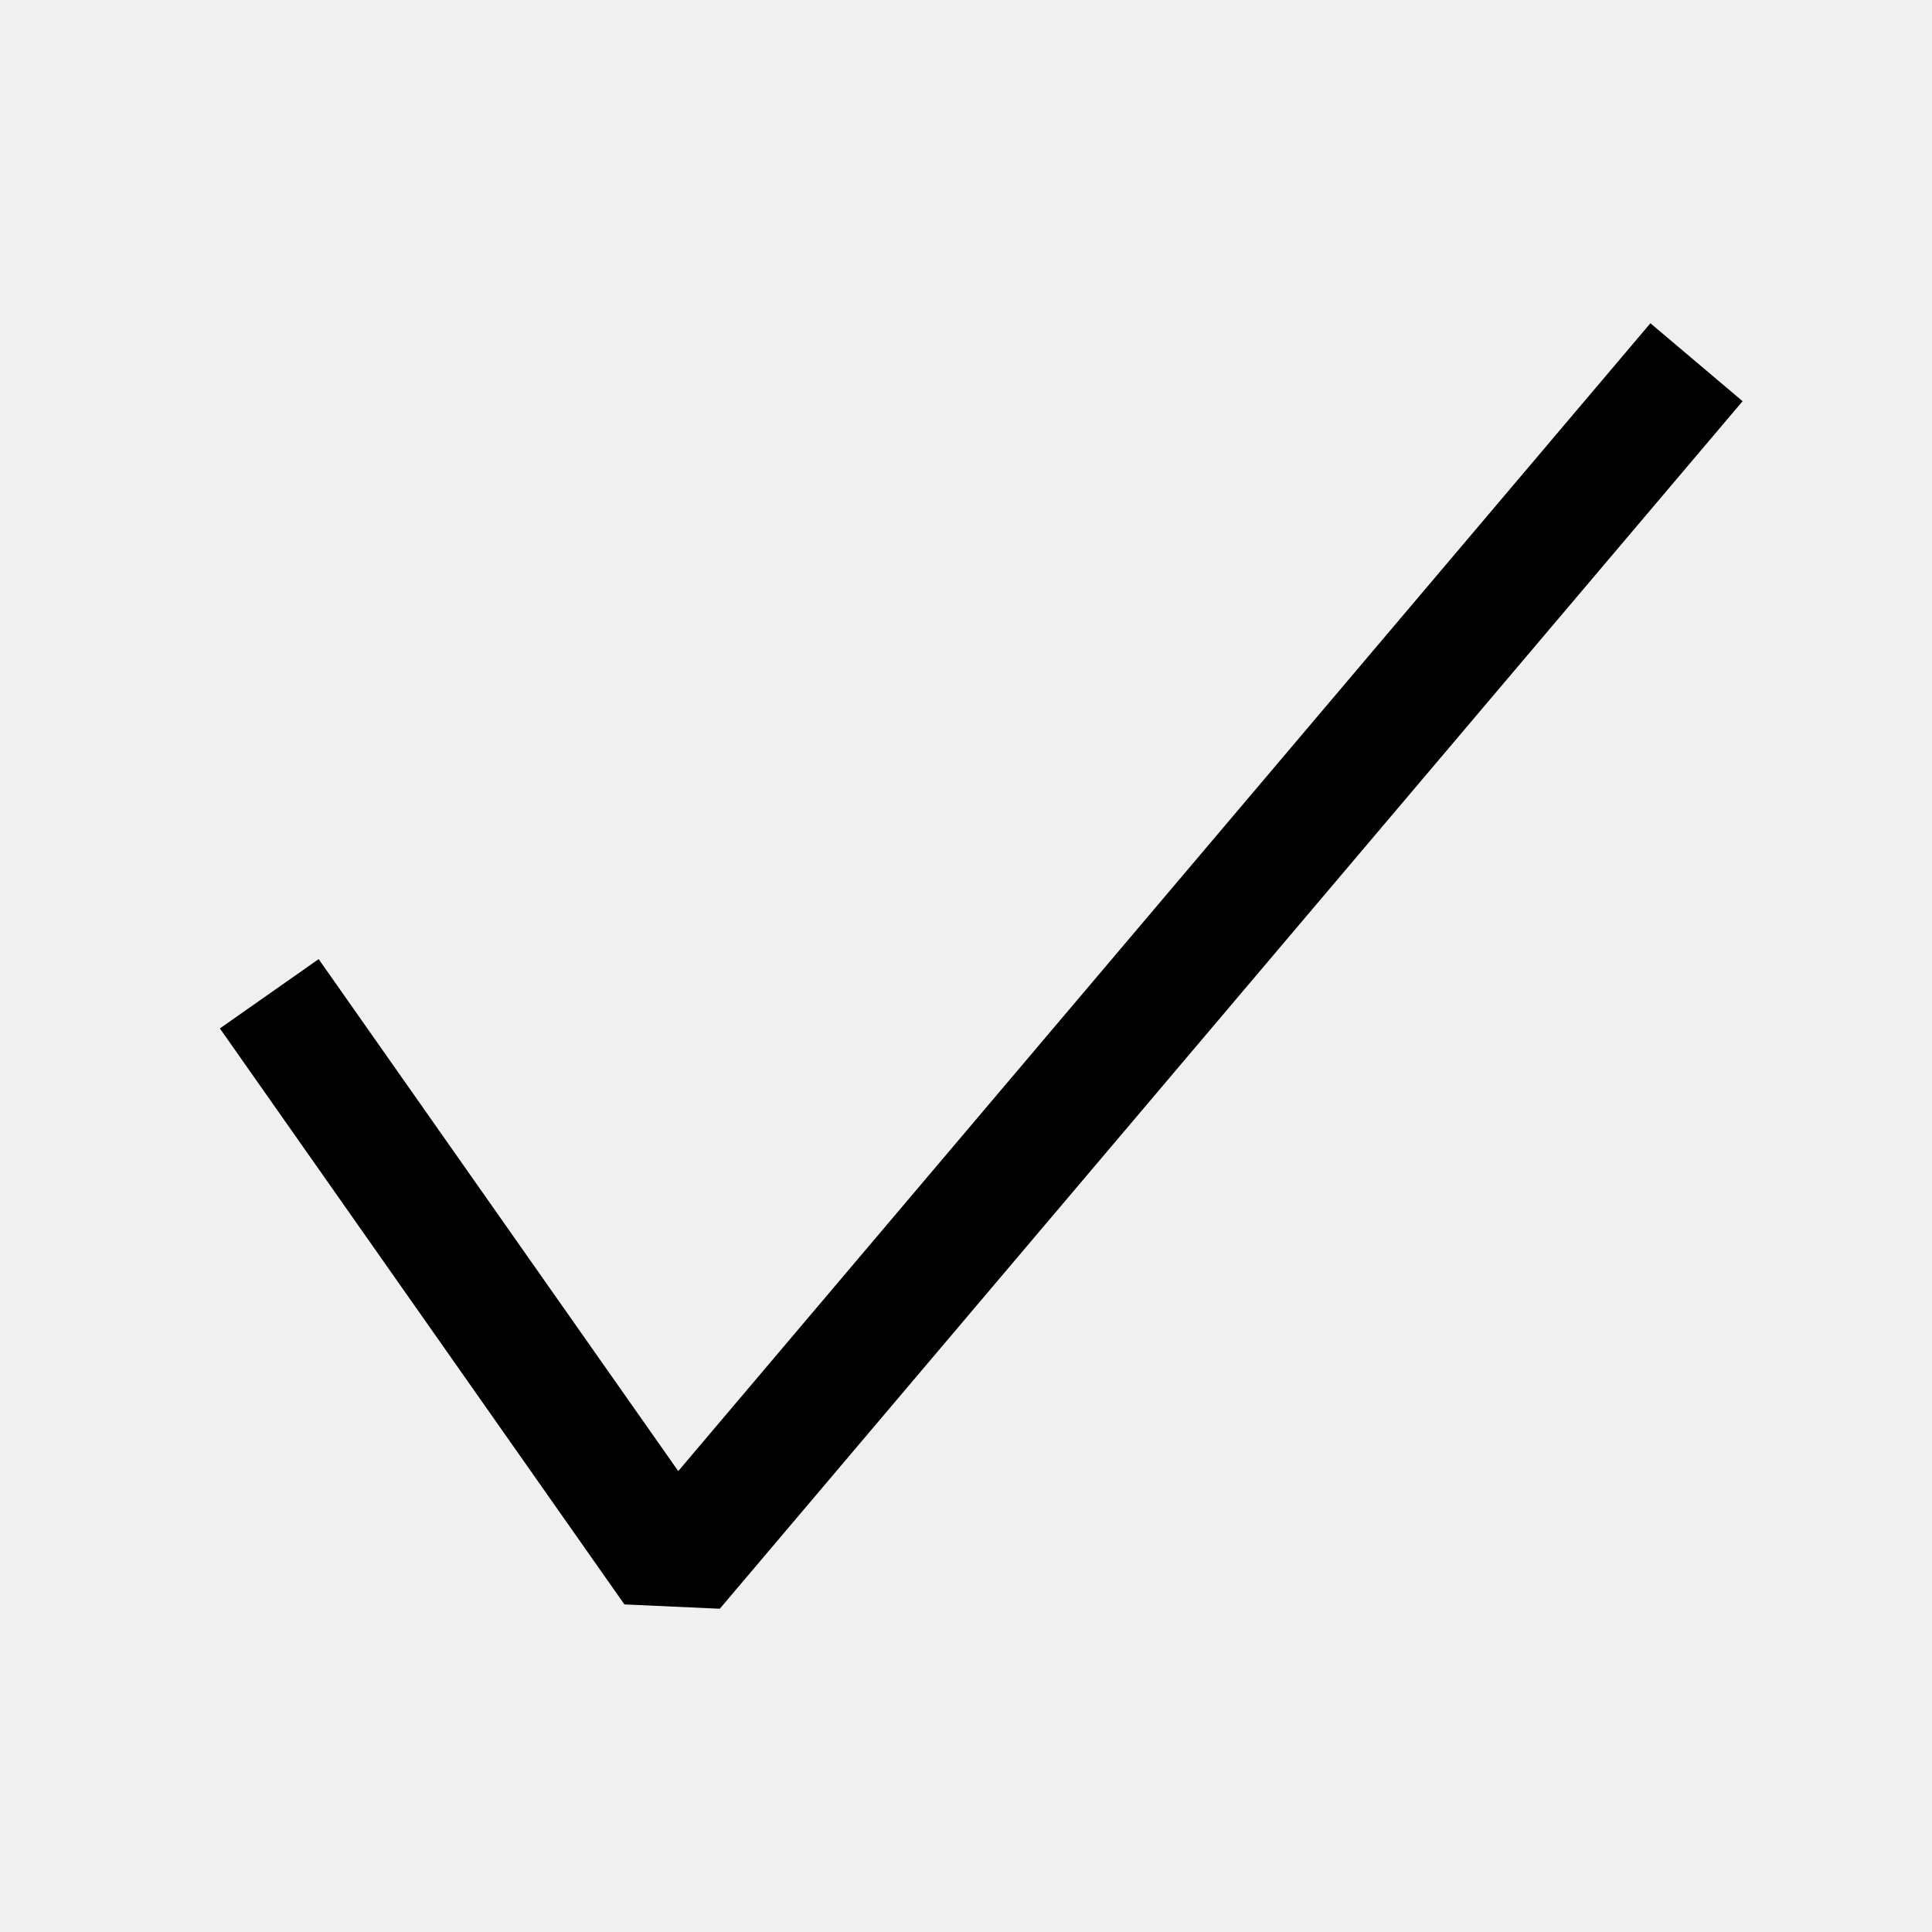
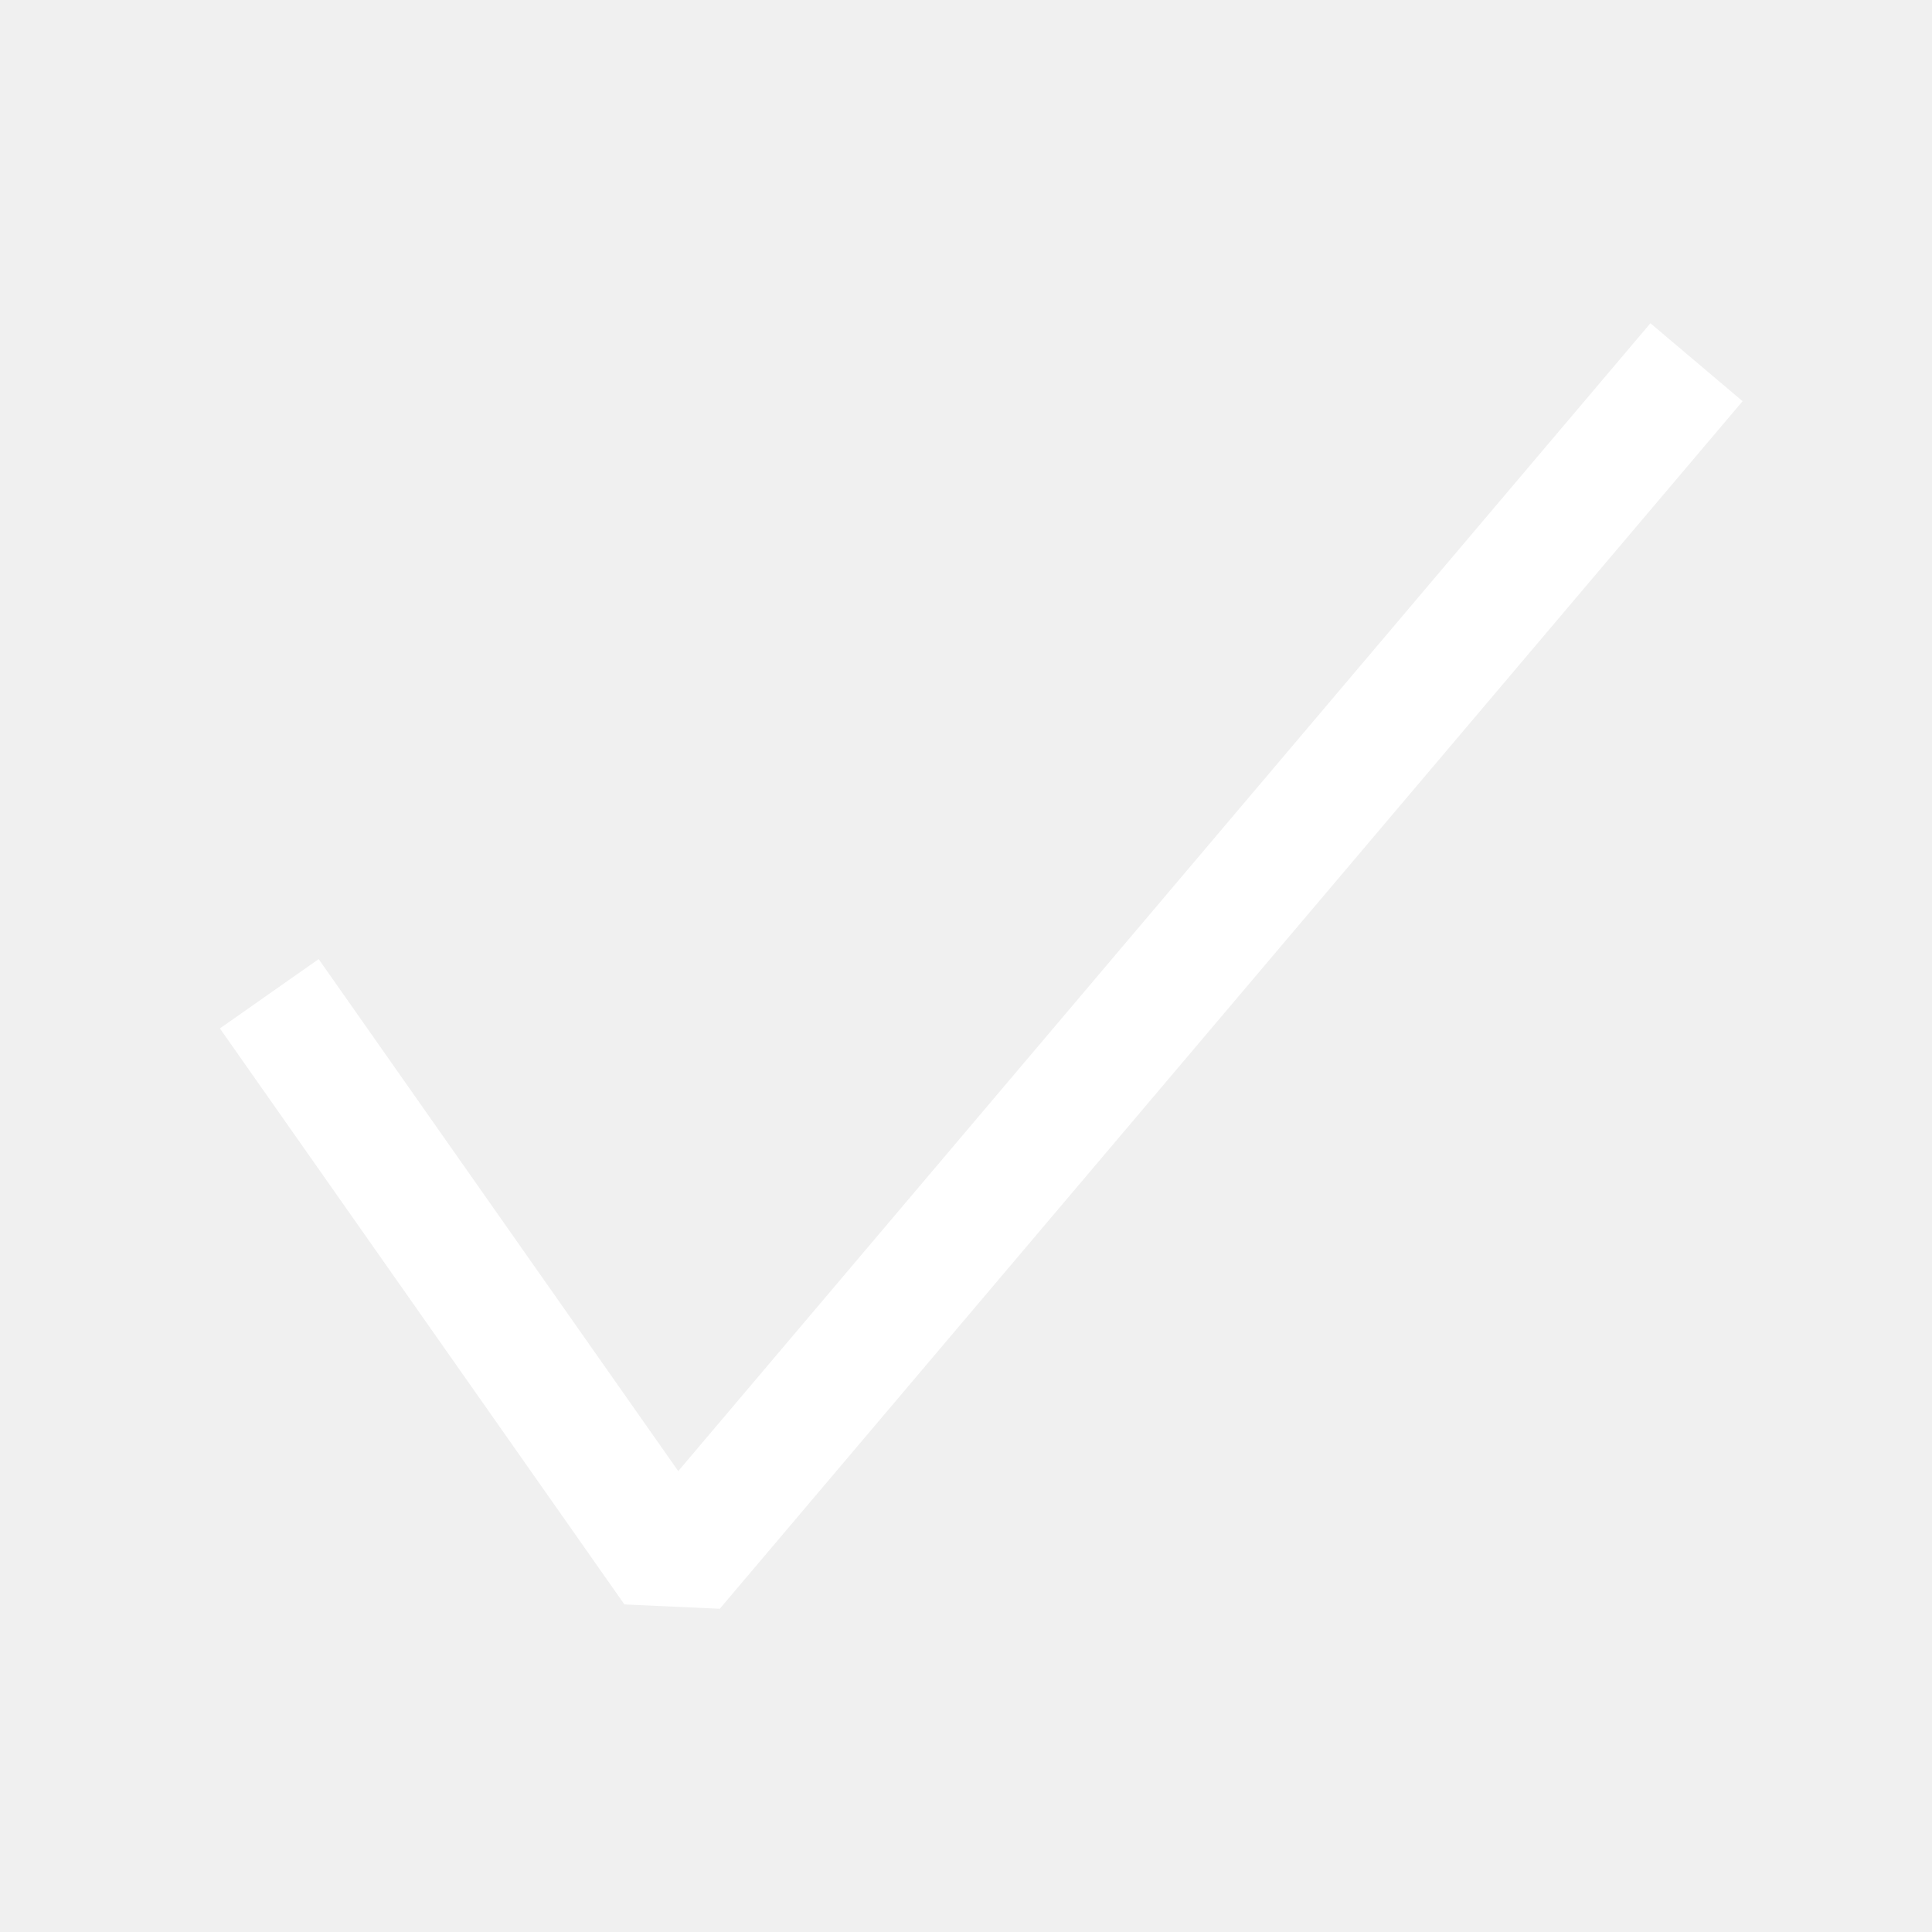
- <svg xmlns="http://www.w3.org/2000/svg" width="800px" height="800px" viewBox="0 0 16 16" fill="#000000">
+ <svg xmlns="http://www.w3.org/2000/svg" width="800px" height="800px" viewBox="0 0 16 16" fill="#ffffff">
  <path fill-rule="evenodd" clip-rule="evenodd" d="M14.431 3.323l-8.47 10-.79-.036-3.35-4.77.818-.574 2.978 4.24 8.051-9.506.764.646z" />
</svg>
